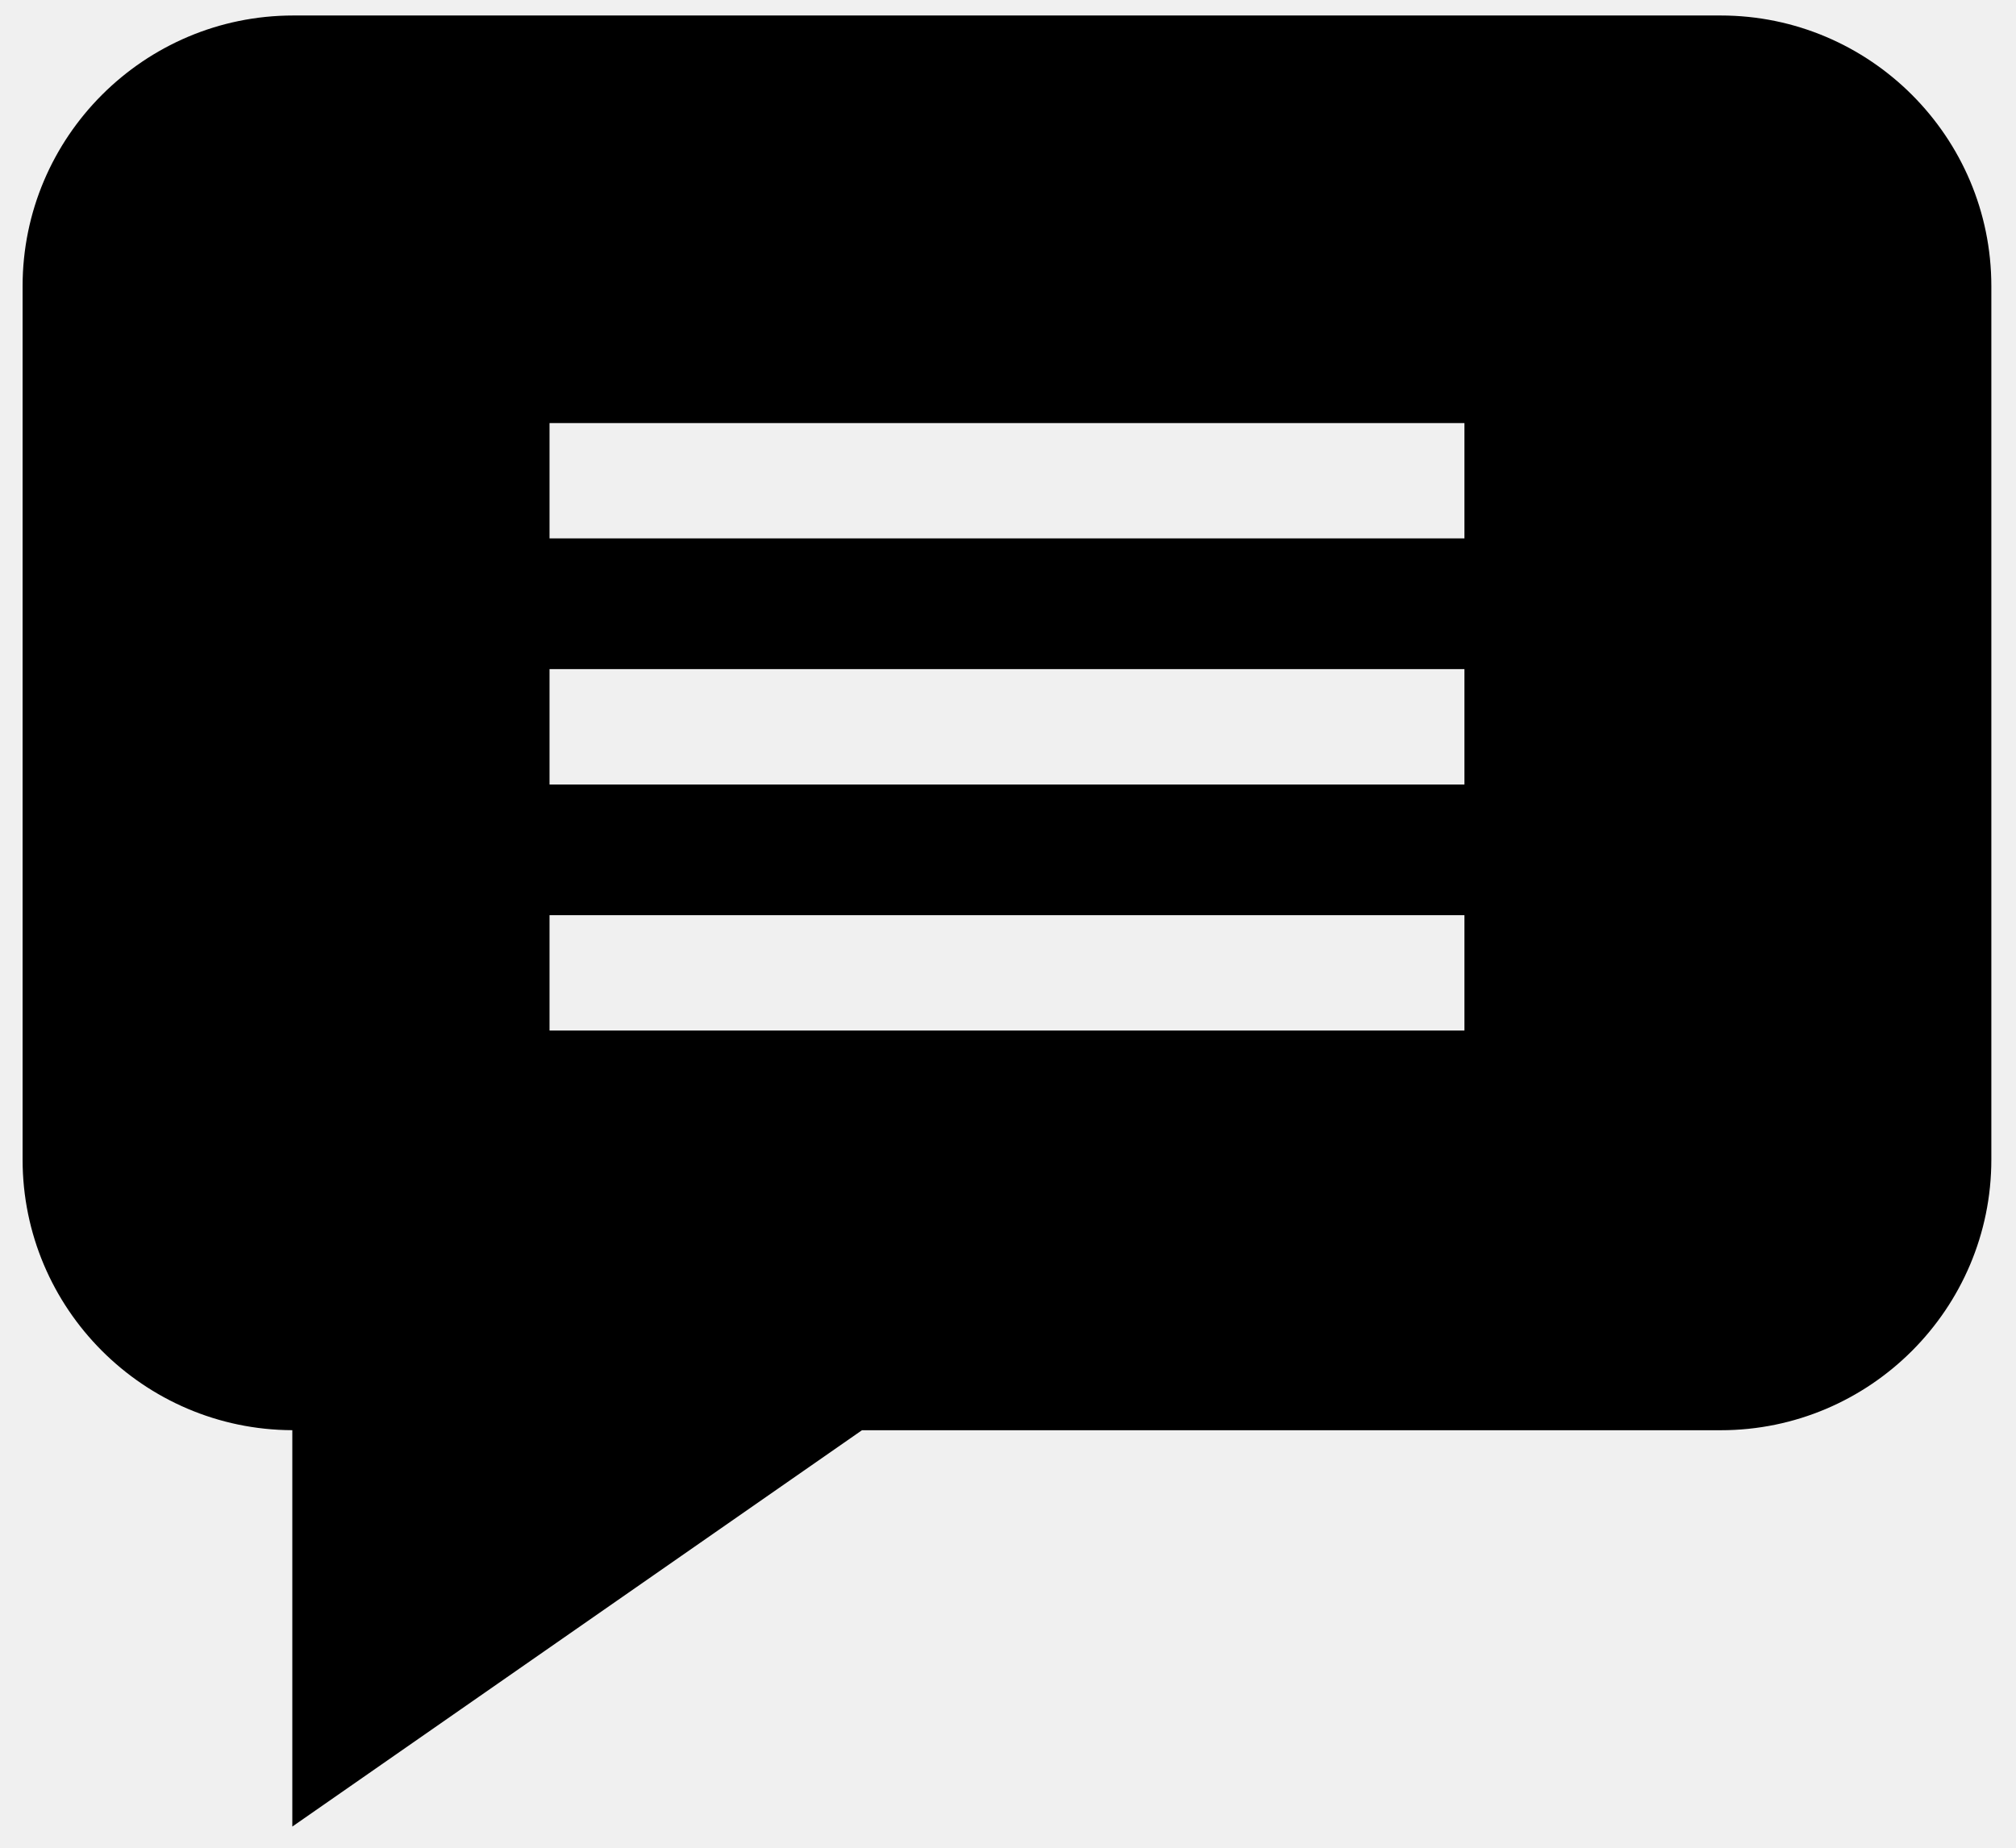
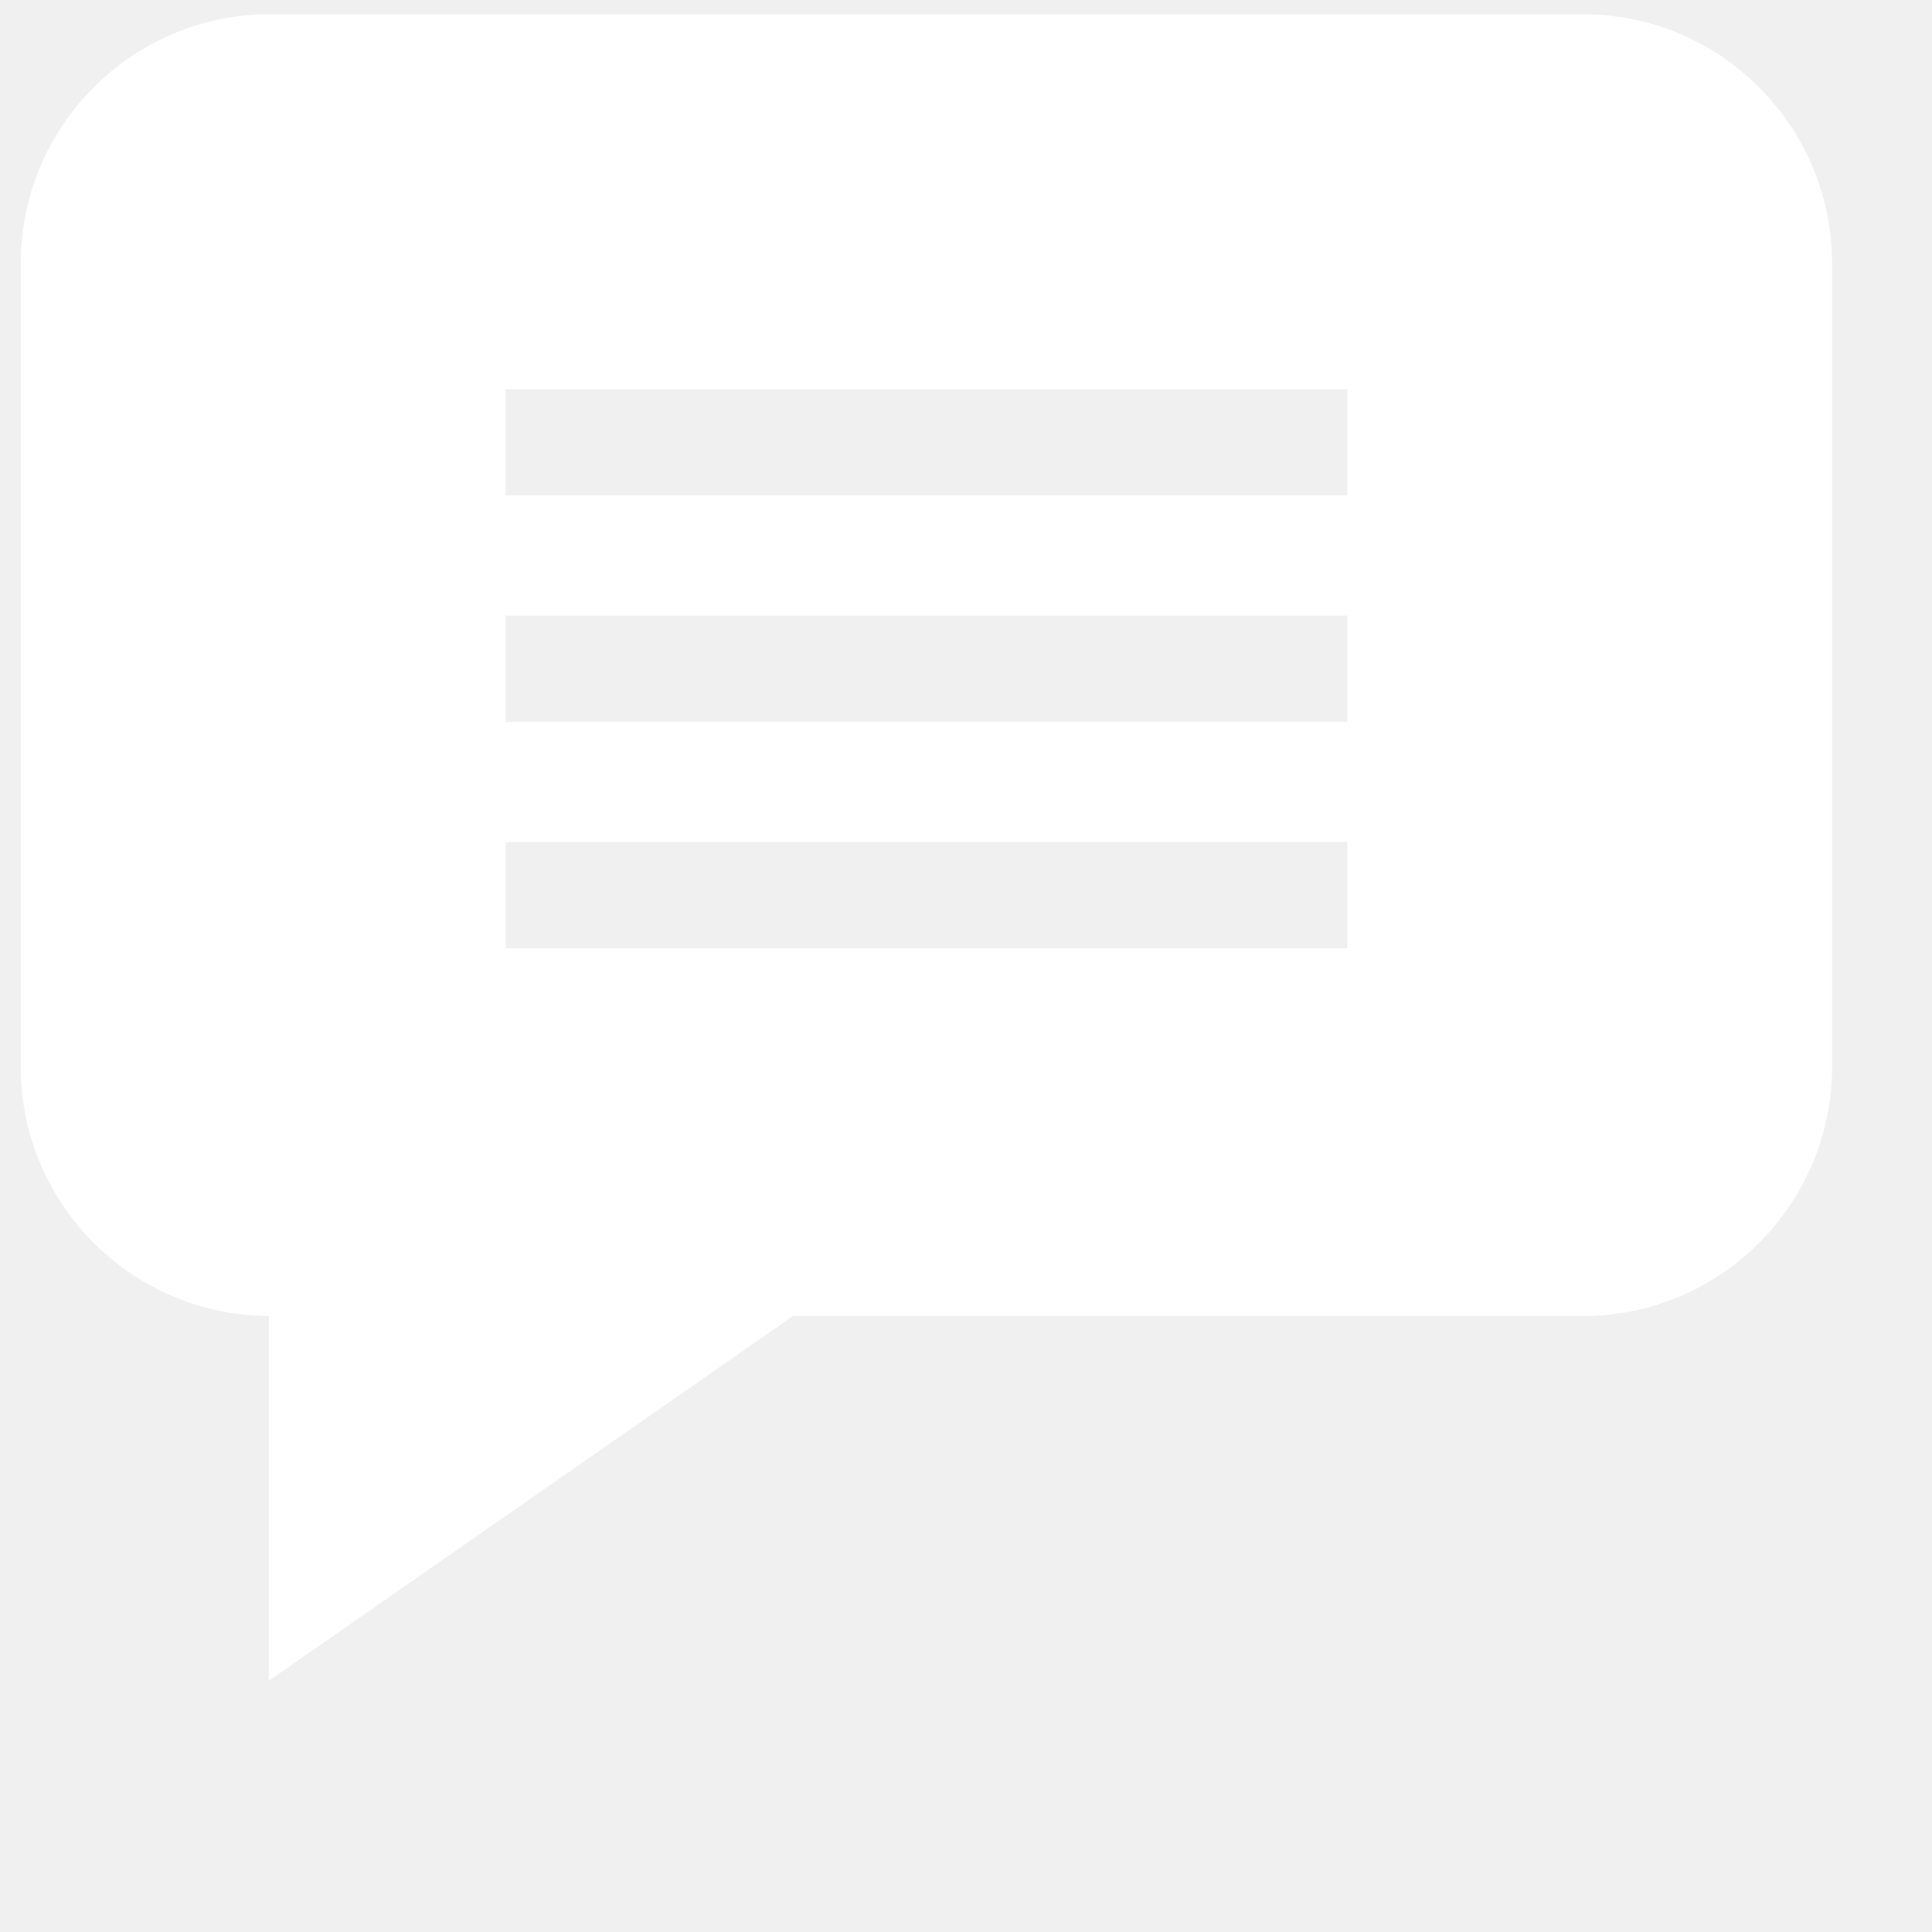
- <svg xmlns="http://www.w3.org/2000/svg" width="48" height="44" viewBox="0 0 48 44" fill="none">
-   <g clip-path="url(#clip0_42_125)">
-     <path d="M40.969 0.369H6.983C3.429 0.369 0.538 3.26 0.538 6.814V27.613C0.538 31.159 3.417 34.045 6.96 34.057V43.496L20.523 34.058H40.969C44.522 34.058 47.413 31.167 47.413 27.613V6.814C47.413 3.26 44.522 0.369 40.969 0.369ZM34.867 24.54H13.084V21.793H34.867V24.54ZM34.867 18.681H13.084V15.934H34.867V18.681ZM34.867 12.821H13.084V10.075H34.867V12.821Z" fill="black" />
+ <svg xmlns="http://www.w3.org/2000/svg" width="50" height="50" viewBox="0 0 50 50" fill="none">
+   <g clip-path="url(#clip0_152_46)">
+     <path d="M40.969 0.369H6.983C3.429 0.369 0.538 3.26 0.538 6.814V27.613C0.538 31.159 3.417 34.045 6.96 34.057V43.496L20.523 34.058H40.969C44.522 34.058 47.413 31.167 47.413 27.613V6.814C47.413 3.26 44.522 0.369 40.969 0.369ZM34.867 24.54H13.084V21.794H34.867V24.54ZM34.867 18.681H13.084V15.934H34.867V18.681ZM34.867 12.821H13.084V10.075H34.867V12.821Z" fill="white" />
  </g>
  <defs>
-     <clipPath id="clip0_42_125">
+     <clipPath id="clip0_152_46">
      <rect width="48" height="44" fill="white" />
    </clipPath>
  </defs>
</svg>
